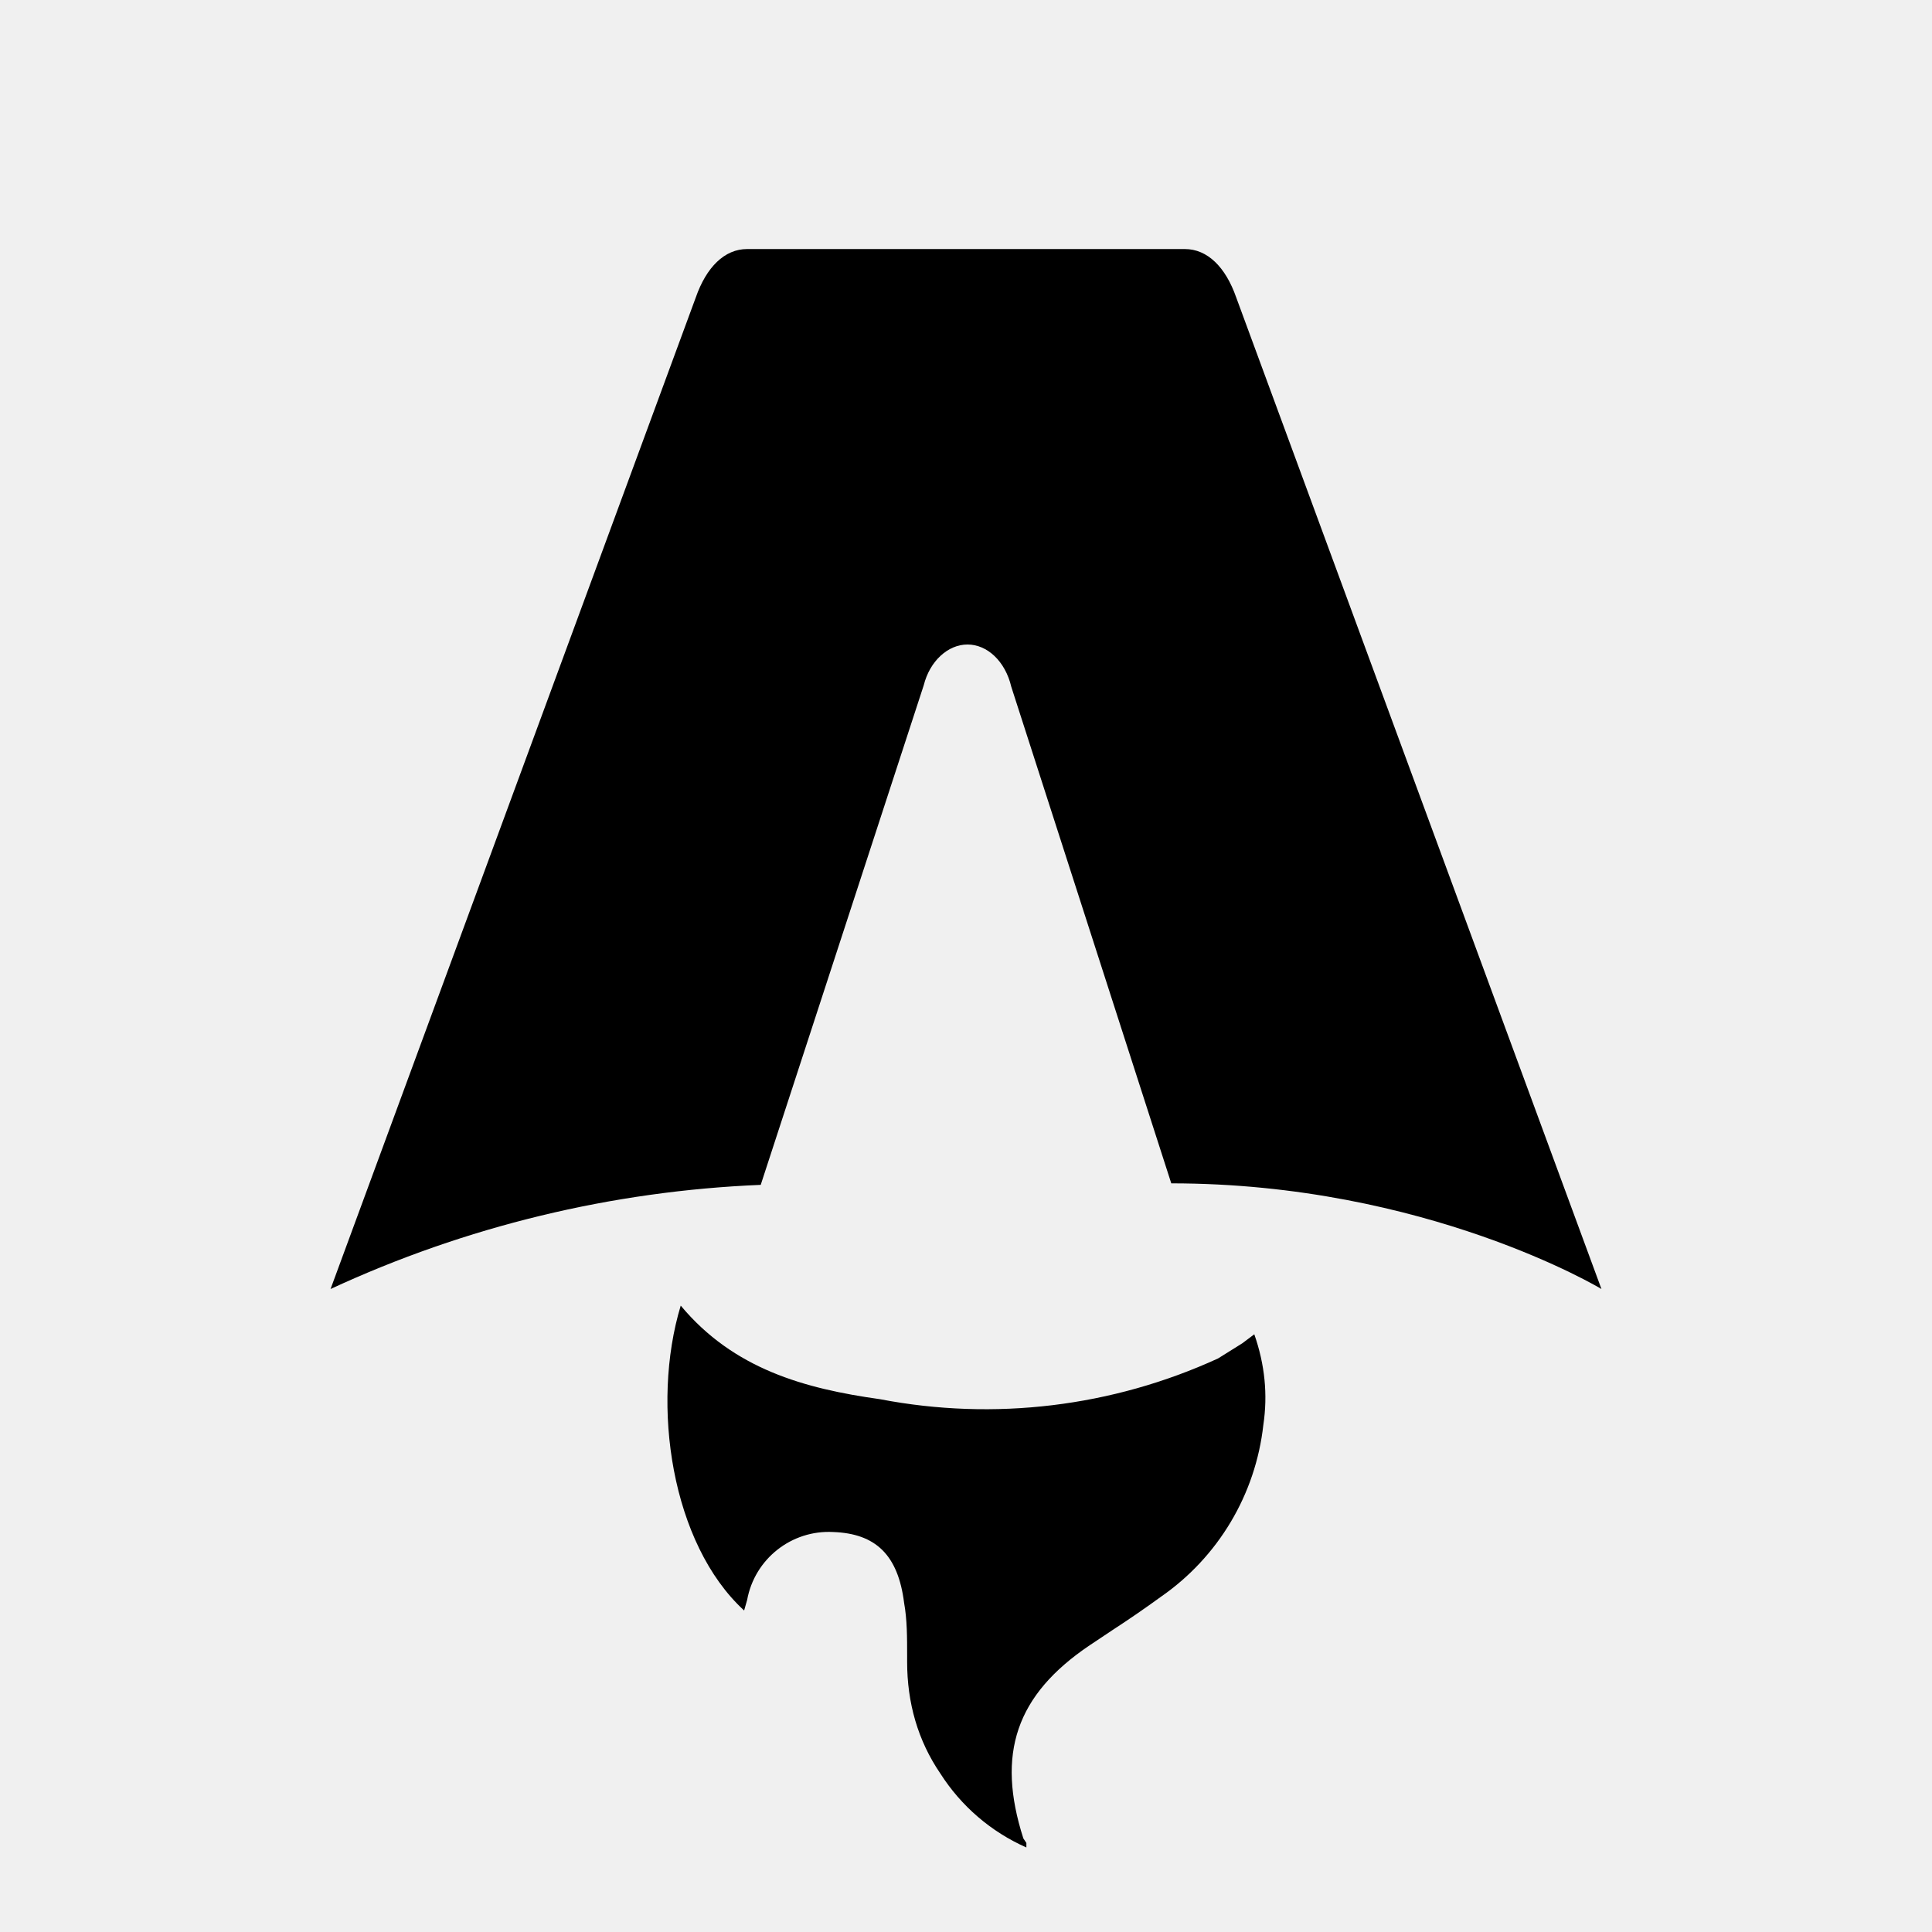
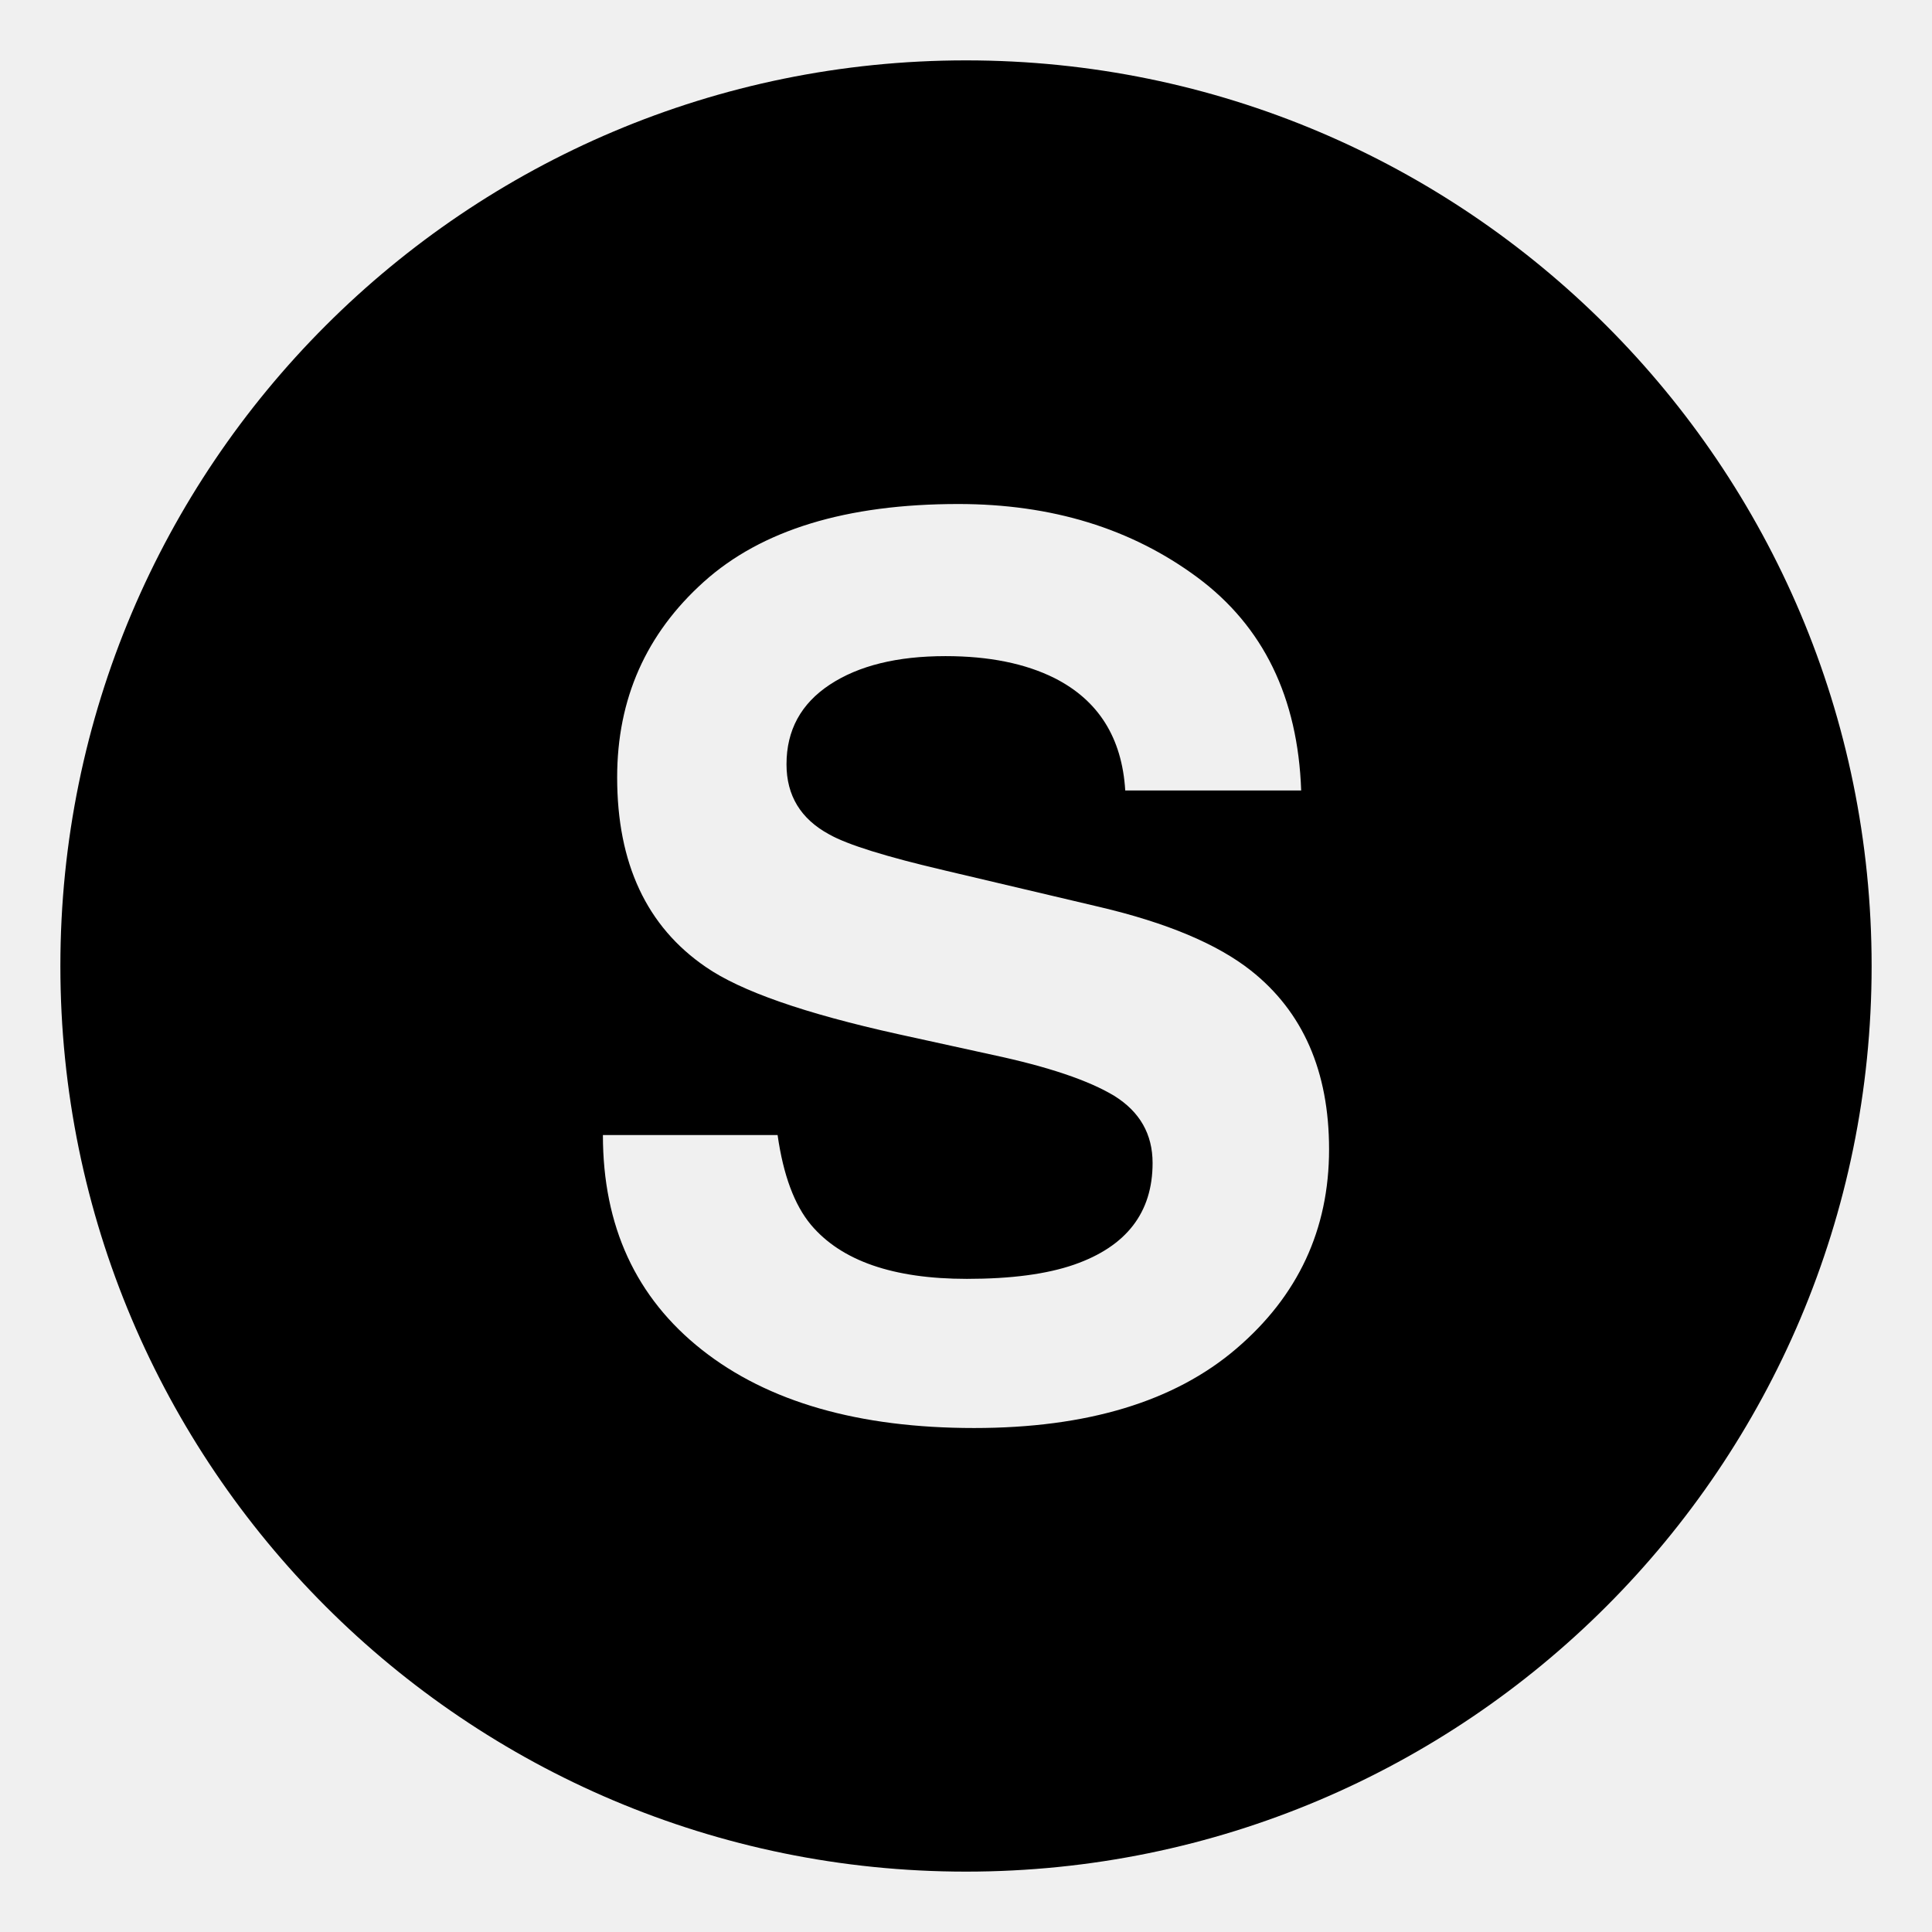
- <svg xmlns="http://www.w3.org/2000/svg" fill="none" viewBox="0 0 128 128">
-   <path d="M50.4 78.5a75.1 75.1 0 0 0-28.5 6.9l24.2-65.7c.7-2 1.9-3.2 3.4-3.2h29c1.5 0 2.7 1.2 3.4 3.2l24.2 65.7s-11.6-7-28.5-7L67 45.5c-.4-1.7-1.6-2.8-2.9-2.8-1.3 0-2.5 1.1-2.9 2.7L50.4 78.5Zm-1.1 28.2Zm-4.2-20.2c-2 6.6-.6 15.8 4.2 20.2a17.5 17.5 0 0 1 .2-.7 5.5 5.5 0 0 1 5.7-4.5c2.8.1 4.3 1.5 4.7 4.7.2 1.1.2 2.3.2 3.5v.4c0 2.7.7 5.2 2.2 7.4a13 13 0 0 0 5.7 4.9v-.3l-.2-.3c-1.8-5.6-.5-9.5 4.4-12.8l1.5-1a73 73 0 0 0 3.2-2.2 16 16 0 0 0 6.8-11.4c.3-2 .1-4-.6-6l-.8.6-1.6 1a37 37 0 0 1-22.4 2.7c-5-.7-9.7-2-13.2-6.2Z" />
-   <style>
-         path { fill: #000; }
-         @media (prefers-color-scheme: dark) {
-             path { fill: #FFF; }
-         }
-     </style>
+ <svg xmlns="http://www.w3.org/2000/svg" width="800" height="800" viewBox="0 0 64 64" aria-hidden="true" class="iconify iconify--emojione-monotone">
+   <path d="M32 2C15.432 2 2 15.431 2 32c0 16.569 13.432 30 30 30s30-13.432 30-30C62 15.431 48.568 2 32 2m8.953 42.678c-2.049 1.752-4.943 2.627-8.684 2.627-3.82 0-6.826-.863-9.014-2.588-2.189-1.727-3.283-4.098-3.283-7.117h5.787c.188 1.326.557 2.316 1.105 2.973 1.006 1.195 2.727 1.791 5.166 1.791 1.461 0 2.646-.156 3.557-.473 1.73-.604 2.594-1.725 2.594-3.365 0-.957-.424-1.699-1.27-2.225-.848-.512-2.191-.965-4.029-1.357l-3.141-.689c-3.088-.684-5.209-1.424-6.363-2.224-1.957-1.339-2.934-3.432-2.934-6.28 0-2.599.957-4.757 2.869-6.476 1.912-1.72 4.723-2.579 8.43-2.579 3.096 0 5.734.81 7.922 2.431 2.184 1.621 3.33 3.974 3.438 7.058h-5.828c-.107-1.745-.887-2.985-2.34-3.721-.969-.485-2.174-.729-3.613-.729-1.602 0-2.879.315-3.834.945s-1.434 1.509-1.434 2.638c0 1.037.471 1.811 1.414 2.322.604.342 1.889.742 3.855 1.201l5.092 1.201c2.23.524 3.904 1.227 5.018 2.105 1.729 1.365 2.594 3.341 2.594 5.925 0 2.651-1.023 4.854-3.074 6.606" />
</svg>
